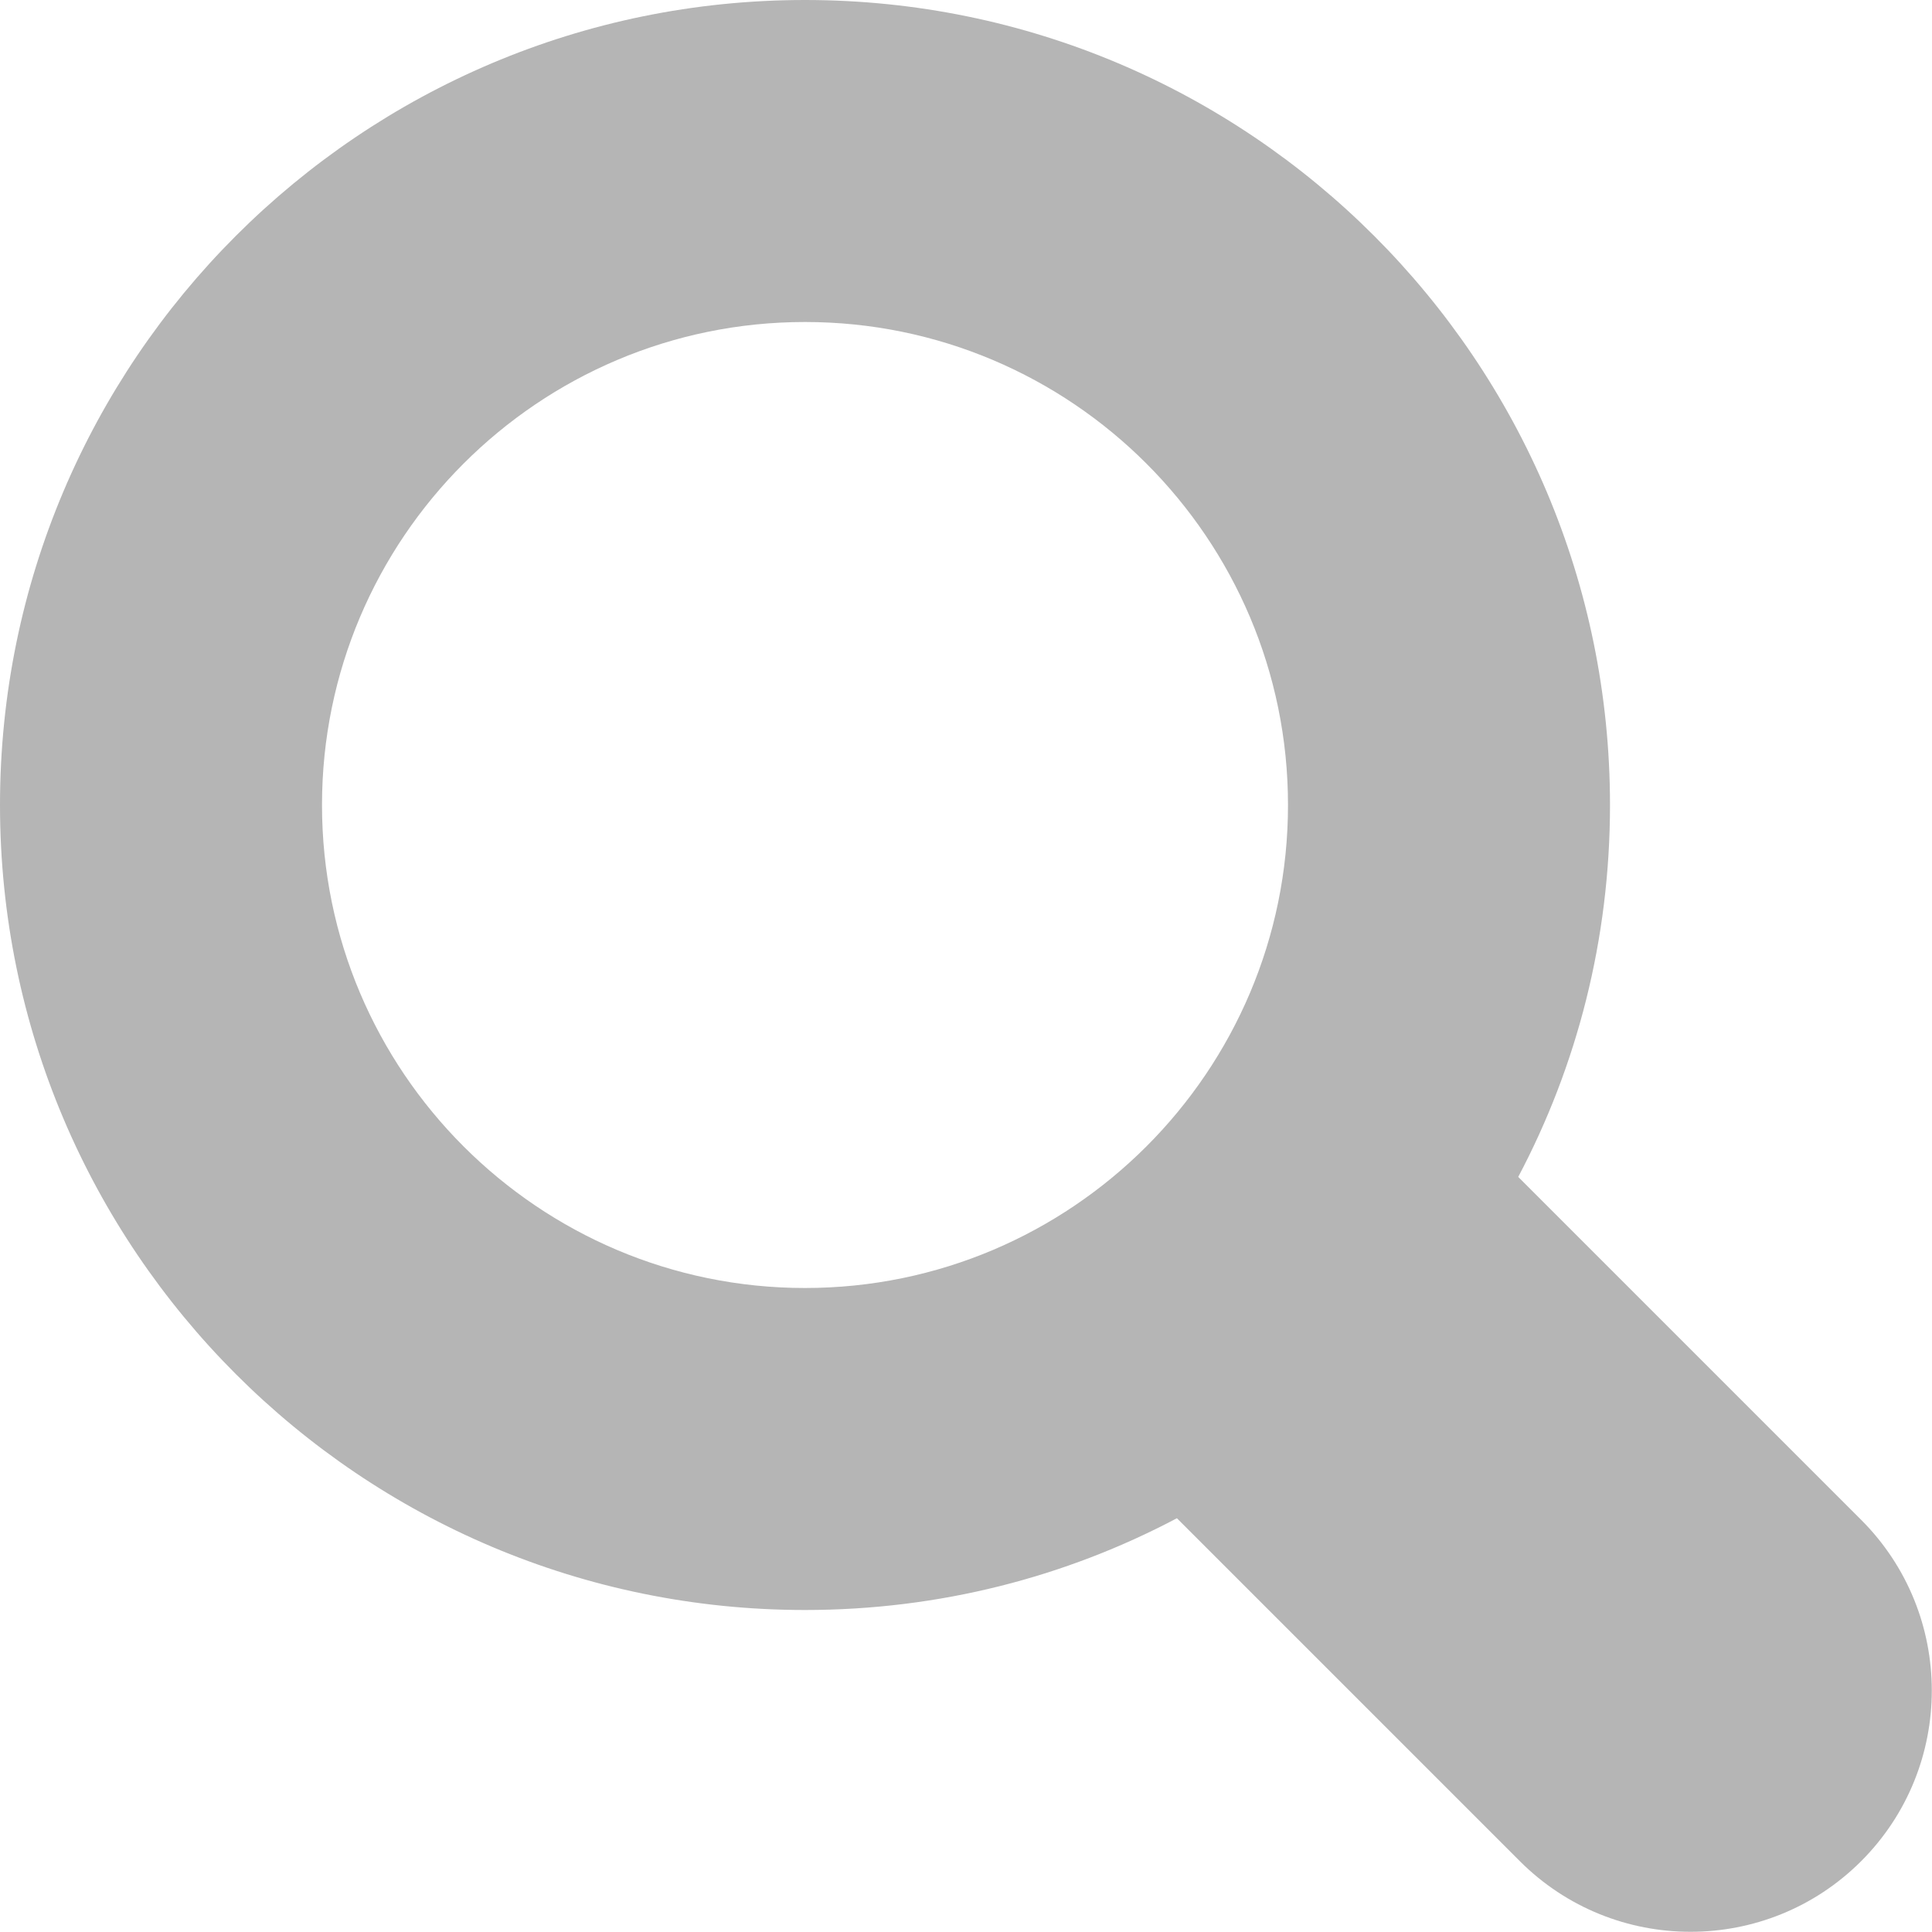
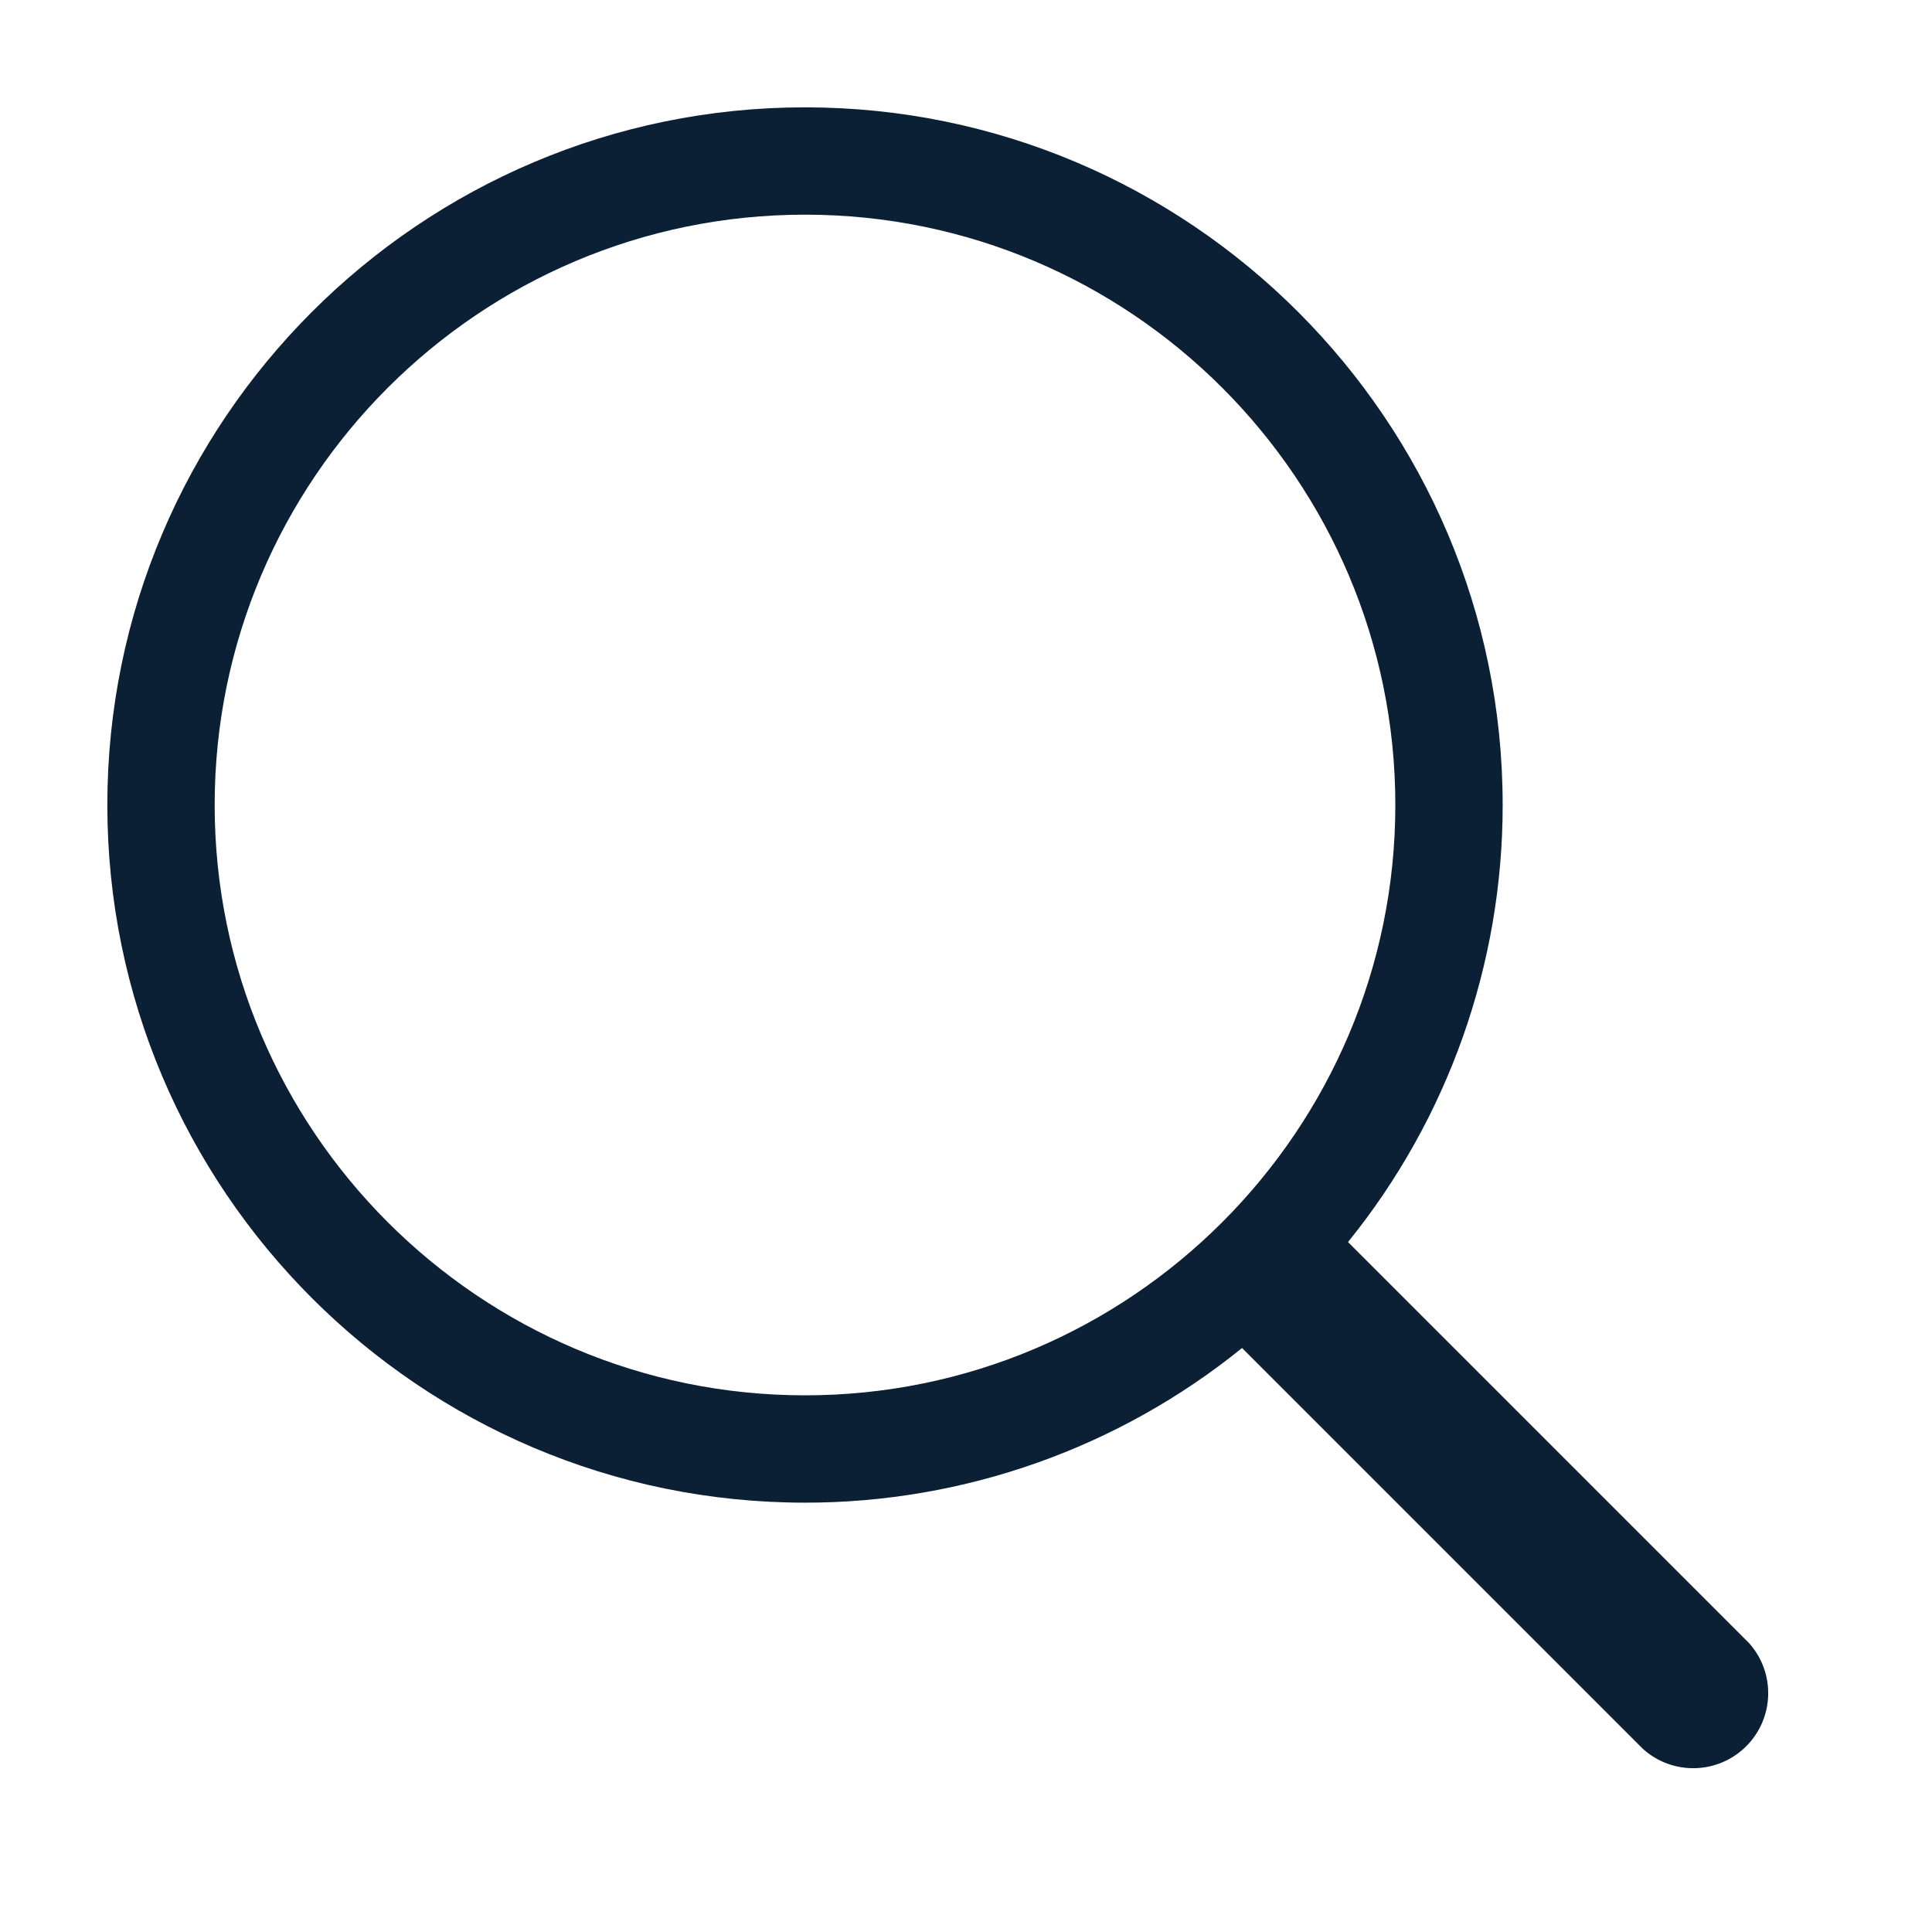
- <svg xmlns="http://www.w3.org/2000/svg" width="24" height="24" viewBox="0 0 24 24">
-   <path fill="#B5B5B5" d="M10.00,16.00 C6.69,16.00 4.00,13.31 4.00,10.00 C4.00,6.69 6.69,4.00 10.00,4.00 C13.31,4.00 16.00,6.69 16.00,10.00 C16.00,13.31 13.31,16.00 10.00,16.00 M23.12,18.88 L18.86,14.62 C19.59,13.24 20.00,11.67 20.00,10.00 C20.00,4.48 15.52,0.00 10.00,0.00 C4.48,0.00 0.00,4.48 0.00,10.00 C0.00,15.52 4.48,20.00 10.00,20.00 C11.67,20.00 13.24,19.59 14.62,18.86 L18.88,23.12 C20.05,24.29 21.95,24.29 23.12,23.12 C24.29,21.95 24.29,20.05 23.12,18.88" />
+ <svg xmlns="http://www.w3.org/2000/svg" width="18" height="18" version="1" viewBox="0 0 18 18">
+   <path fill="#0B1F35" d="M7.5 14a6.468 6.468 0 0 0 4.072-1.441l3.737 3.737a.699.699 0 0 0 .987-.987l-3.737-3.737A6.468 6.468 0 0 0 14 7.5C14 3.916 11.084 1 7.5 1S1 3.916 1 7.5 3.916 14 7.5 14zm0-12C10.533 2 13 4.468 13 7.5S10.533 13 7.5 13 2 10.532 2 7.5 4.467 2 7.5 2z" />
</svg>
